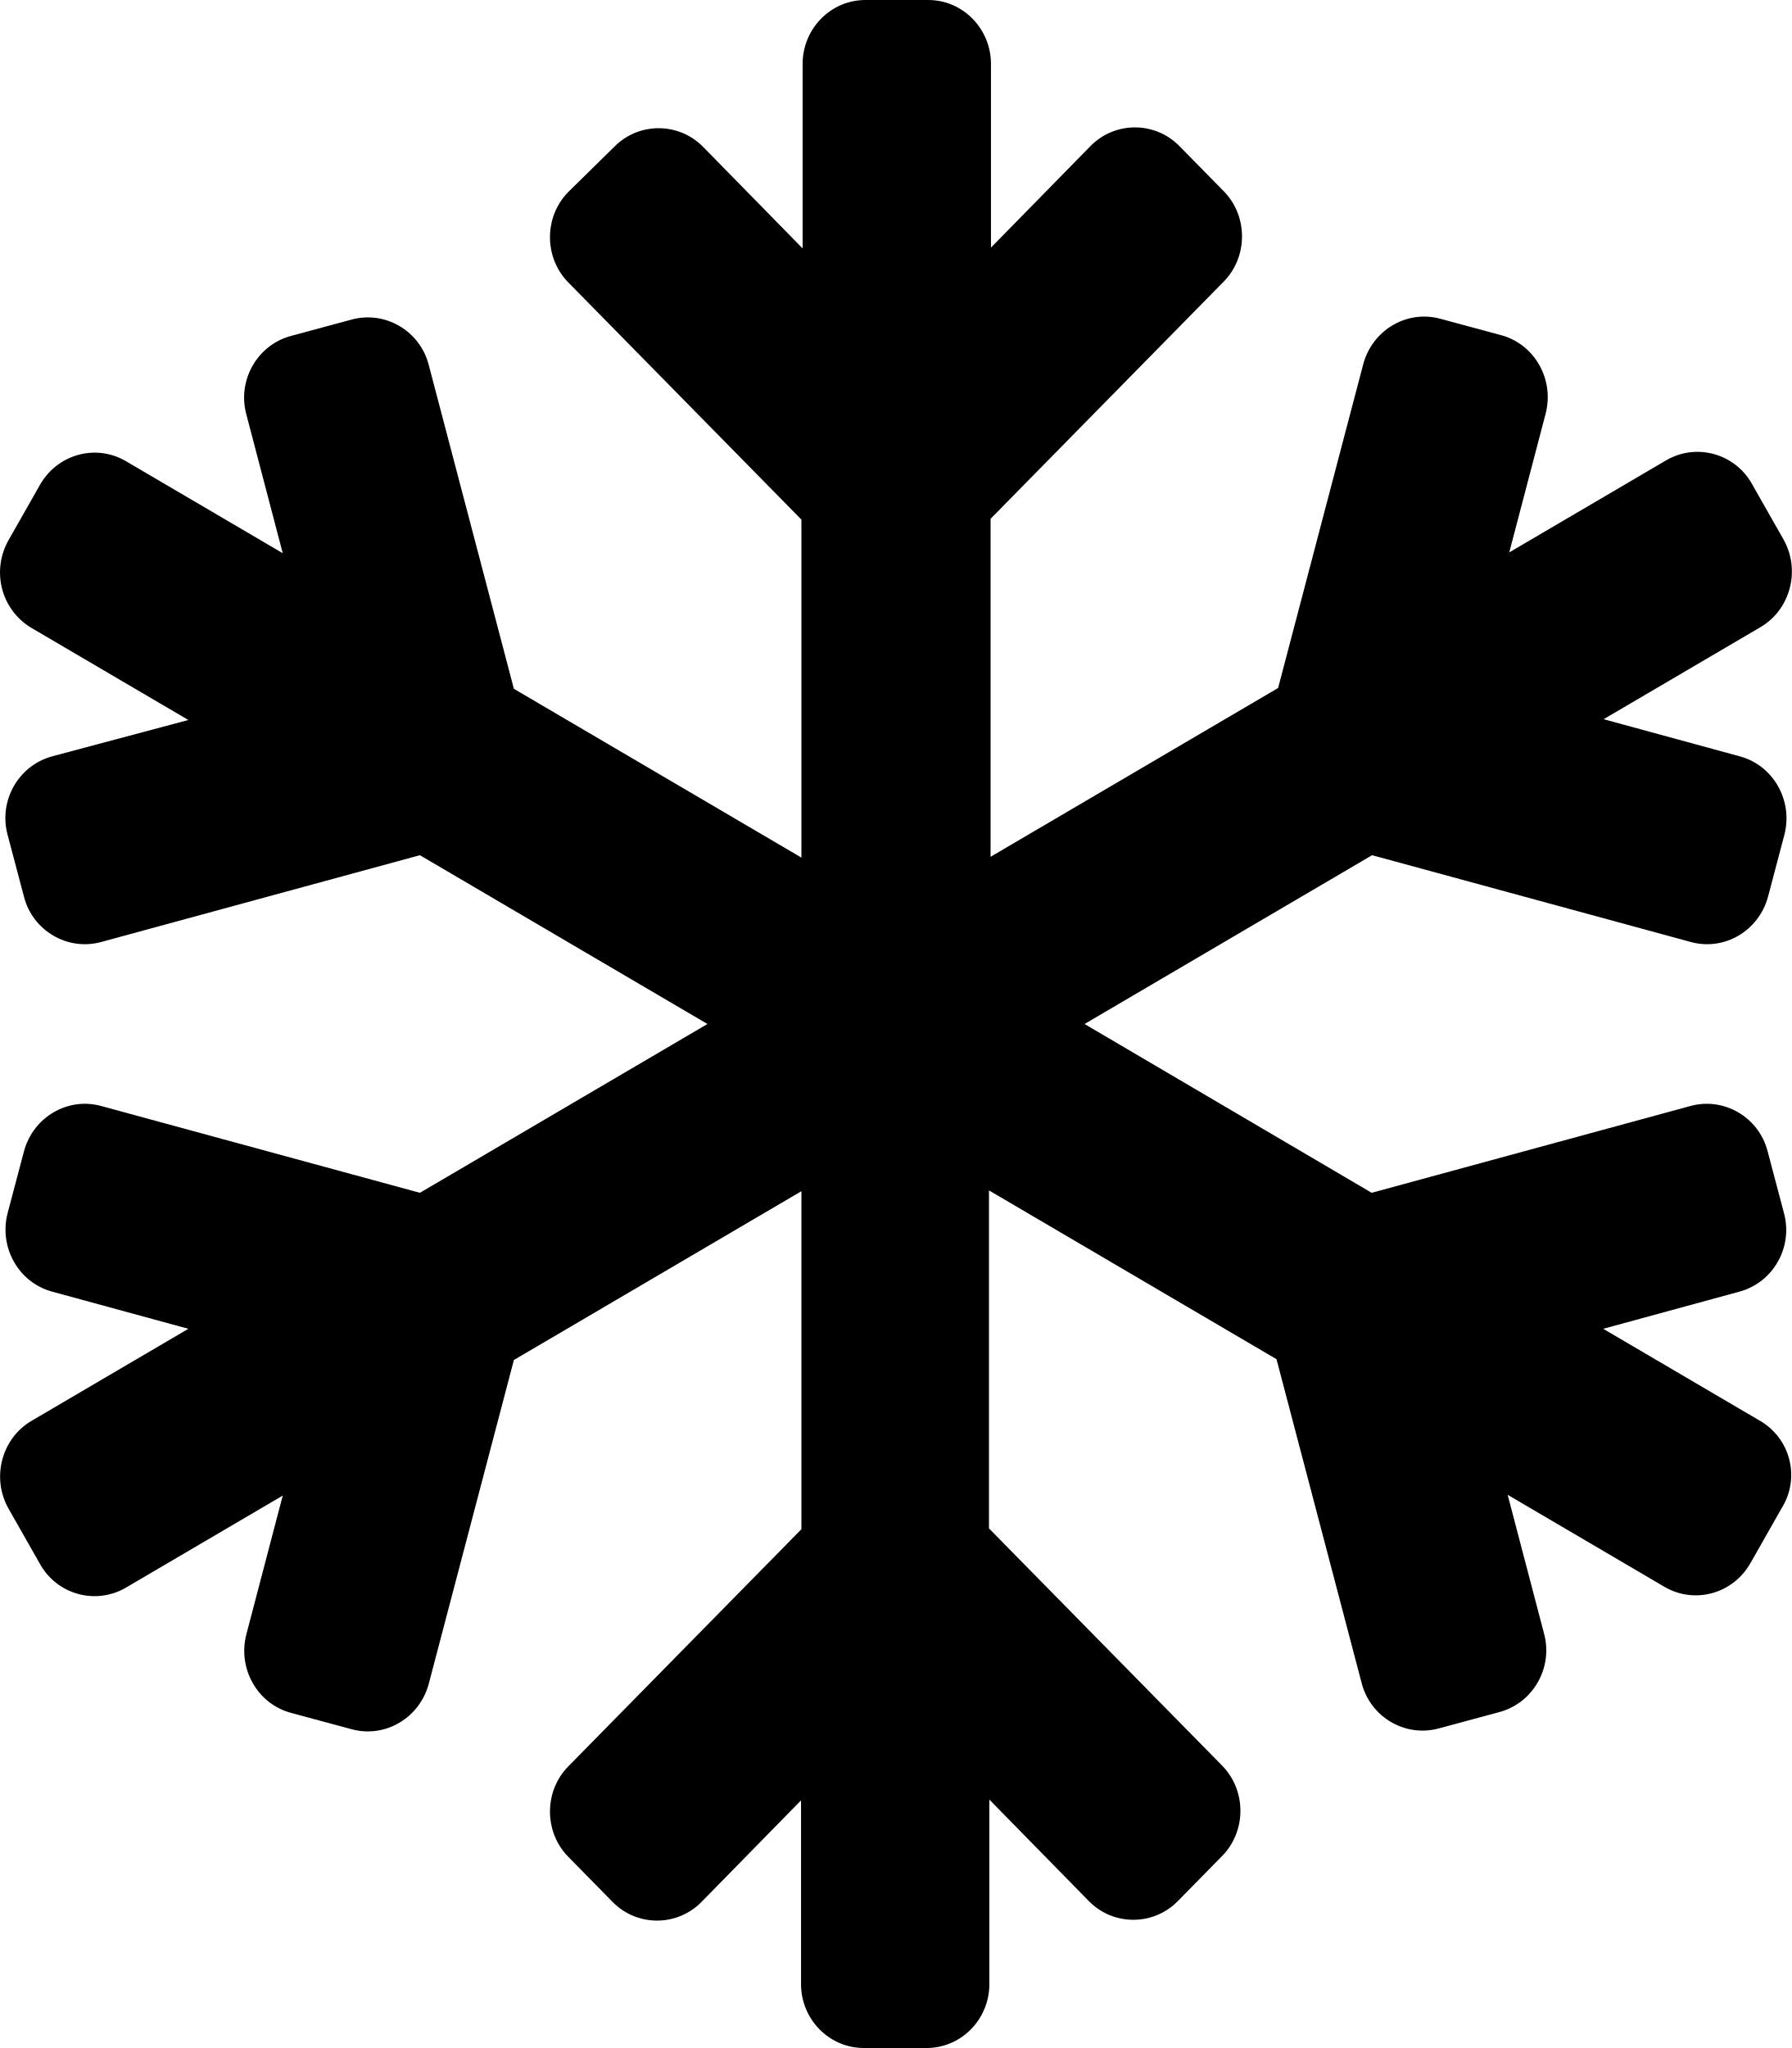
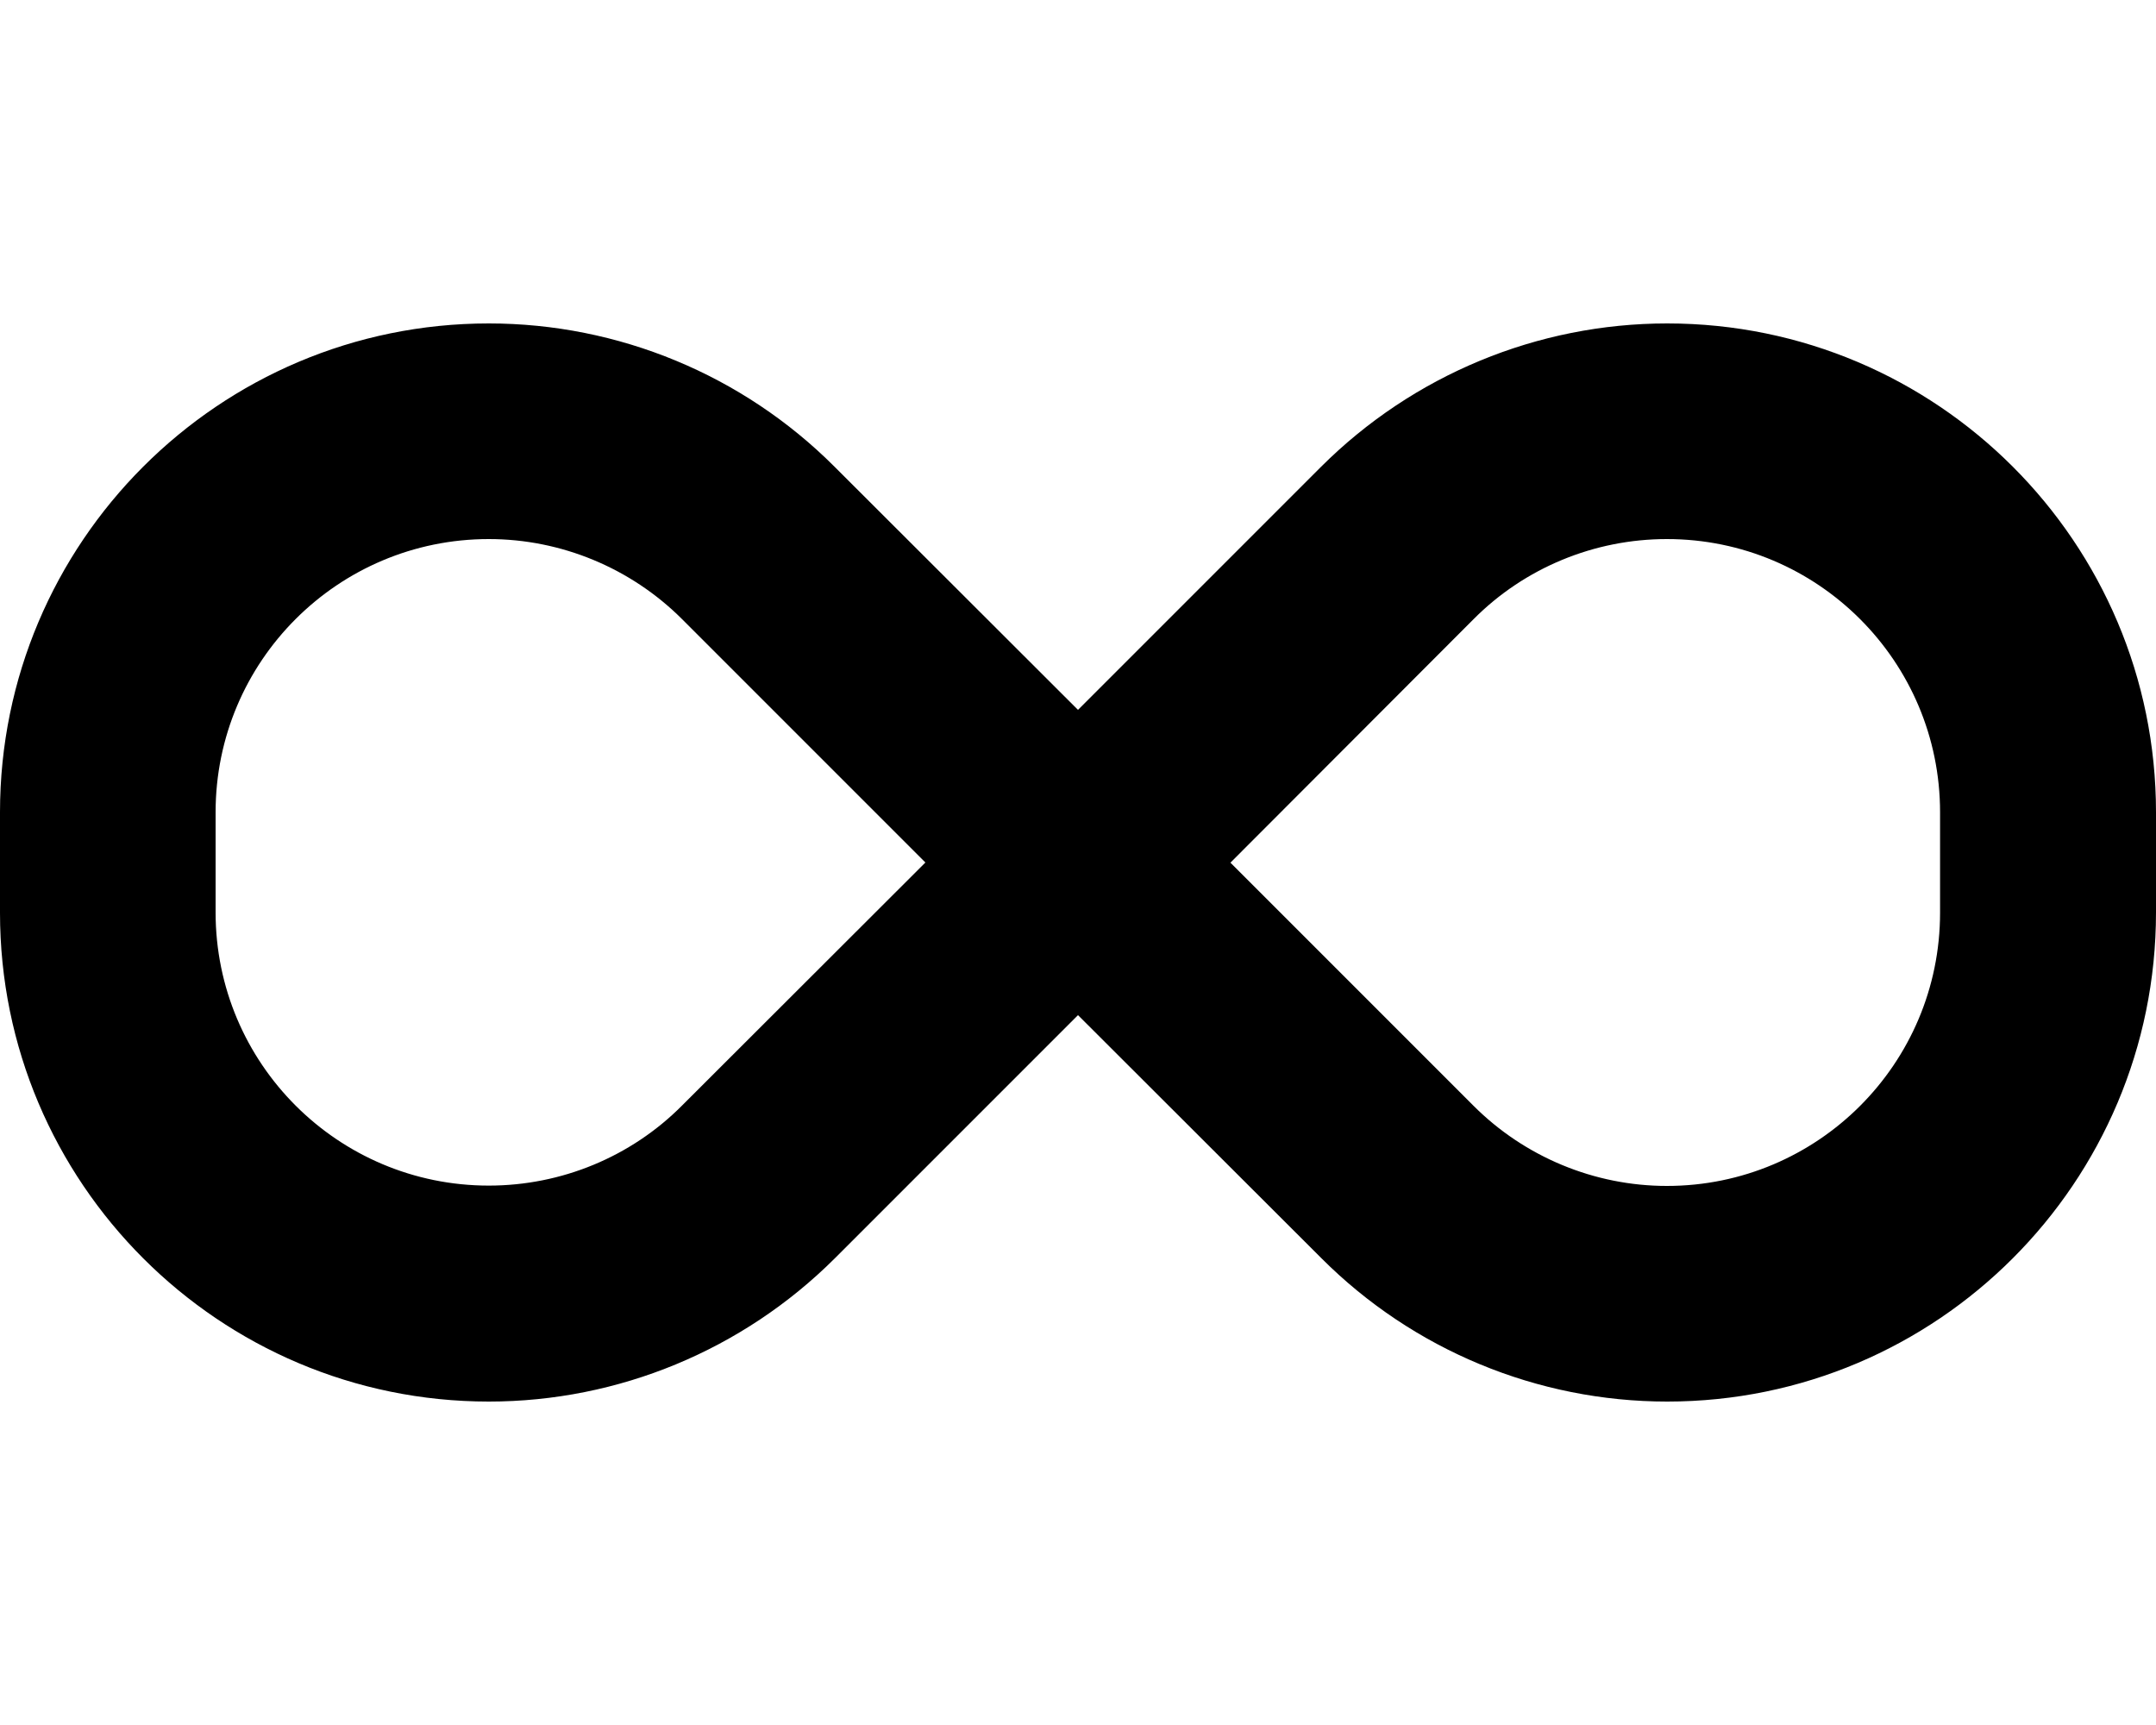
- <svg xmlns="http://www.w3.org/2000/svg" aria-hidden="true" focusable="false" data-prefix="far" data-icon="snowflake" class="svg-inline--fa fa-snowflake fa-w-14" role="img" viewBox="0 0 448 512">
-   <path fill="currentColor" d="M440.1 355.2l-39.2-23 34.1-9.3c8.4-2.3 13.4-11.1 11.1-19.6l-4.1-15.5c-2.2-8.5-10.9-13.6-19.3-11.3L343 298.2 271.2 256l71.9-42.2 79.7 21.7c8.4 2.3 17-2.8 19.3-11.3l4.1-15.5c2.2-8.5-2.7-17.3-11.1-19.6l-34.1-9.3 39.2-23c7.5-4.4 10.1-14.2 5.8-21.9l-7.9-13.9c-4.3-7.7-14-10.3-21.5-5.9l-39.2 23 9.1-34.7c2.2-8.5-2.7-17.3-11.1-19.6l-15.2-4.1c-8.4-2.3-17 2.8-19.3 11.3l-21.3 81-71.9 42.2v-84.5L306 70.4c6.1-6.2 6.1-16.4 0-22.6l-11.1-11.3c-6.1-6.2-16.1-6.2-22.2 0l-24.9 25.4V16c0-8.8-7-16-15.7-16h-15.7c-8.7 0-15.7 7.2-15.7 16v46.1l-24.9-25.4c-6.1-6.2-16.1-6.2-22.2 0L142.1 48c-6.1 6.2-6.1 16.4 0 22.6l58.3 59.3v84.5l-71.9-42.2-21.3-81c-2.2-8.5-10.9-13.6-19.3-11.3L72.7 84c-8.4 2.3-13.4 11.1-11.1 19.6l9.1 34.7-39.2-23c-7.5-4.4-17.1-1.8-21.5 5.9l-7.9 13.9c-4.3 7.7-1.8 17.4 5.8 21.9l39.2 23-34.1 9.1c-8.4 2.3-13.4 11.1-11.1 19.6L6 224.2c2.2 8.5 10.9 13.6 19.3 11.3l79.7-21.7 71.9 42.2-71.9 42.2-79.7-21.7c-8.4-2.3-17 2.8-19.3 11.3l-4.1 15.5c-2.2 8.5 2.7 17.3 11.1 19.6l34.1 9.3-39.2 23c-7.5 4.4-10.1 14.2-5.8 21.9L10 391c4.3 7.7 14 10.3 21.5 5.9l39.2-23-9.1 34.7c-2.2 8.5 2.7 17.3 11.1 19.6l15.2 4.1c8.4 2.3 17-2.8 19.3-11.3l21.3-81 71.9-42.2v84.5l-58.3 59.3c-6.1 6.2-6.1 16.4 0 22.6l11.1 11.3c6.1 6.2 16.1 6.2 22.2 0l24.9-25.4V496c0 8.8 7 16 15.7 16h15.7c8.7 0 15.7-7.2 15.7-16v-46.1l24.9 25.4c6.1 6.2 16.1 6.2 22.2 0l11.1-11.3c6.1-6.2 6.1-16.4 0-22.6l-58.3-59.3v-84.5l71.9 42.2 21.3 81c2.2 8.5 10.9 13.6 19.3 11.3L375 428c8.4-2.3 13.4-11.1 11.1-19.6l-9.1-34.7 39.2 23c7.5 4.4 17.1 1.8 21.5-5.9l7.9-13.9c4.6-7.5 2.1-17.3-5.5-21.7z" />
+ <svg xmlns="http://www.w3.org/2000/svg" viewBox="0 0 640 512">
+   <path d="M0 241.1C0 161 65 96 145.1 96c38.5 0 75.4 15.3 102.6 42.5L320 210.7l72.2-72.2C419.5 111.3 456.4 96 494.9 96C575 96 640 161 640 241.1v29.7C640 351 575 416 494.9 416c-38.5 0-75.4-15.3-102.6-42.5L320 301.3l-72.2 72.2C220.5 400.7 183.6 416 145.1 416C65 416 0 351 0 270.9V241.1zM274.7 256l-72.2-72.2c-15.2-15.2-35.9-23.8-57.4-23.8C100.3 160 64 196.3 64 241.1v29.7c0 44.8 36.3 81.1 81.1 81.1c21.5 0 42.2-8.5 57.4-23.8L274.7 256zm90.5 0l72.2 72.2c15.2 15.2 35.9 23.8 57.4 23.8c44.8 0 81.1-36.3 81.1-81.1V241.1c0-44.8-36.3-81.1-81.1-81.1c-21.5 0-42.2 8.5-57.4 23.8L365.3 256z" />
</svg>
